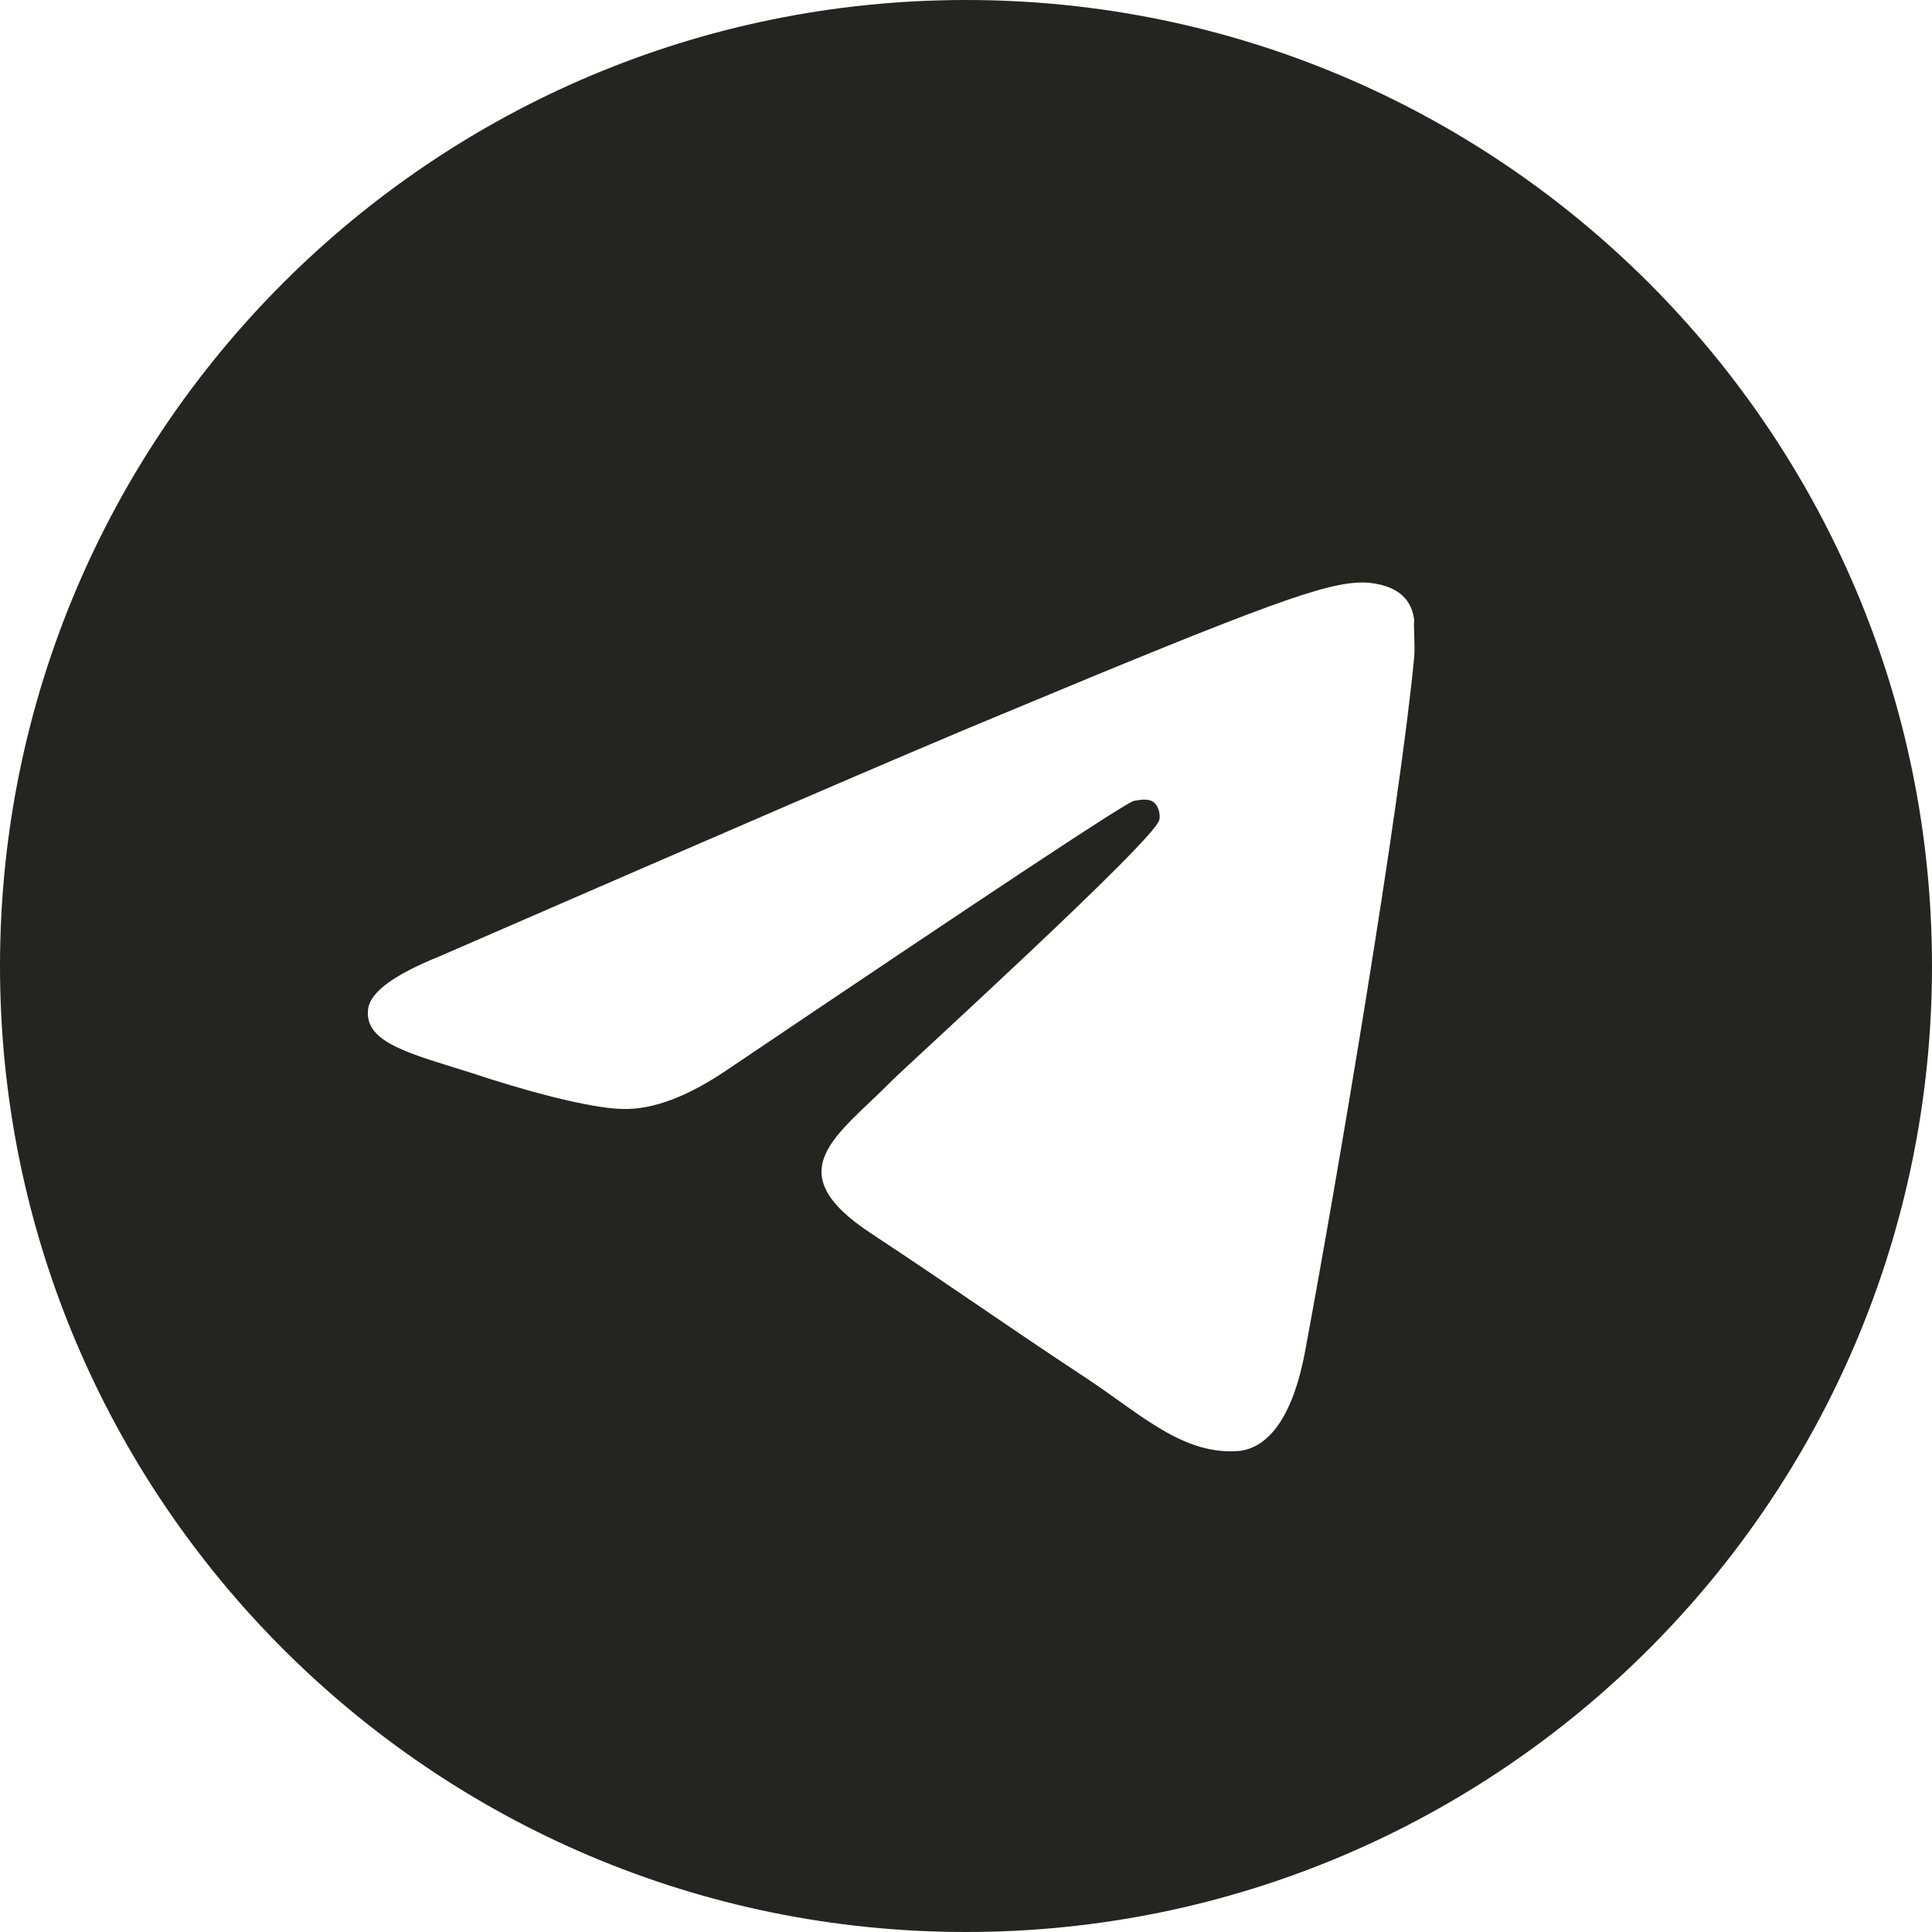
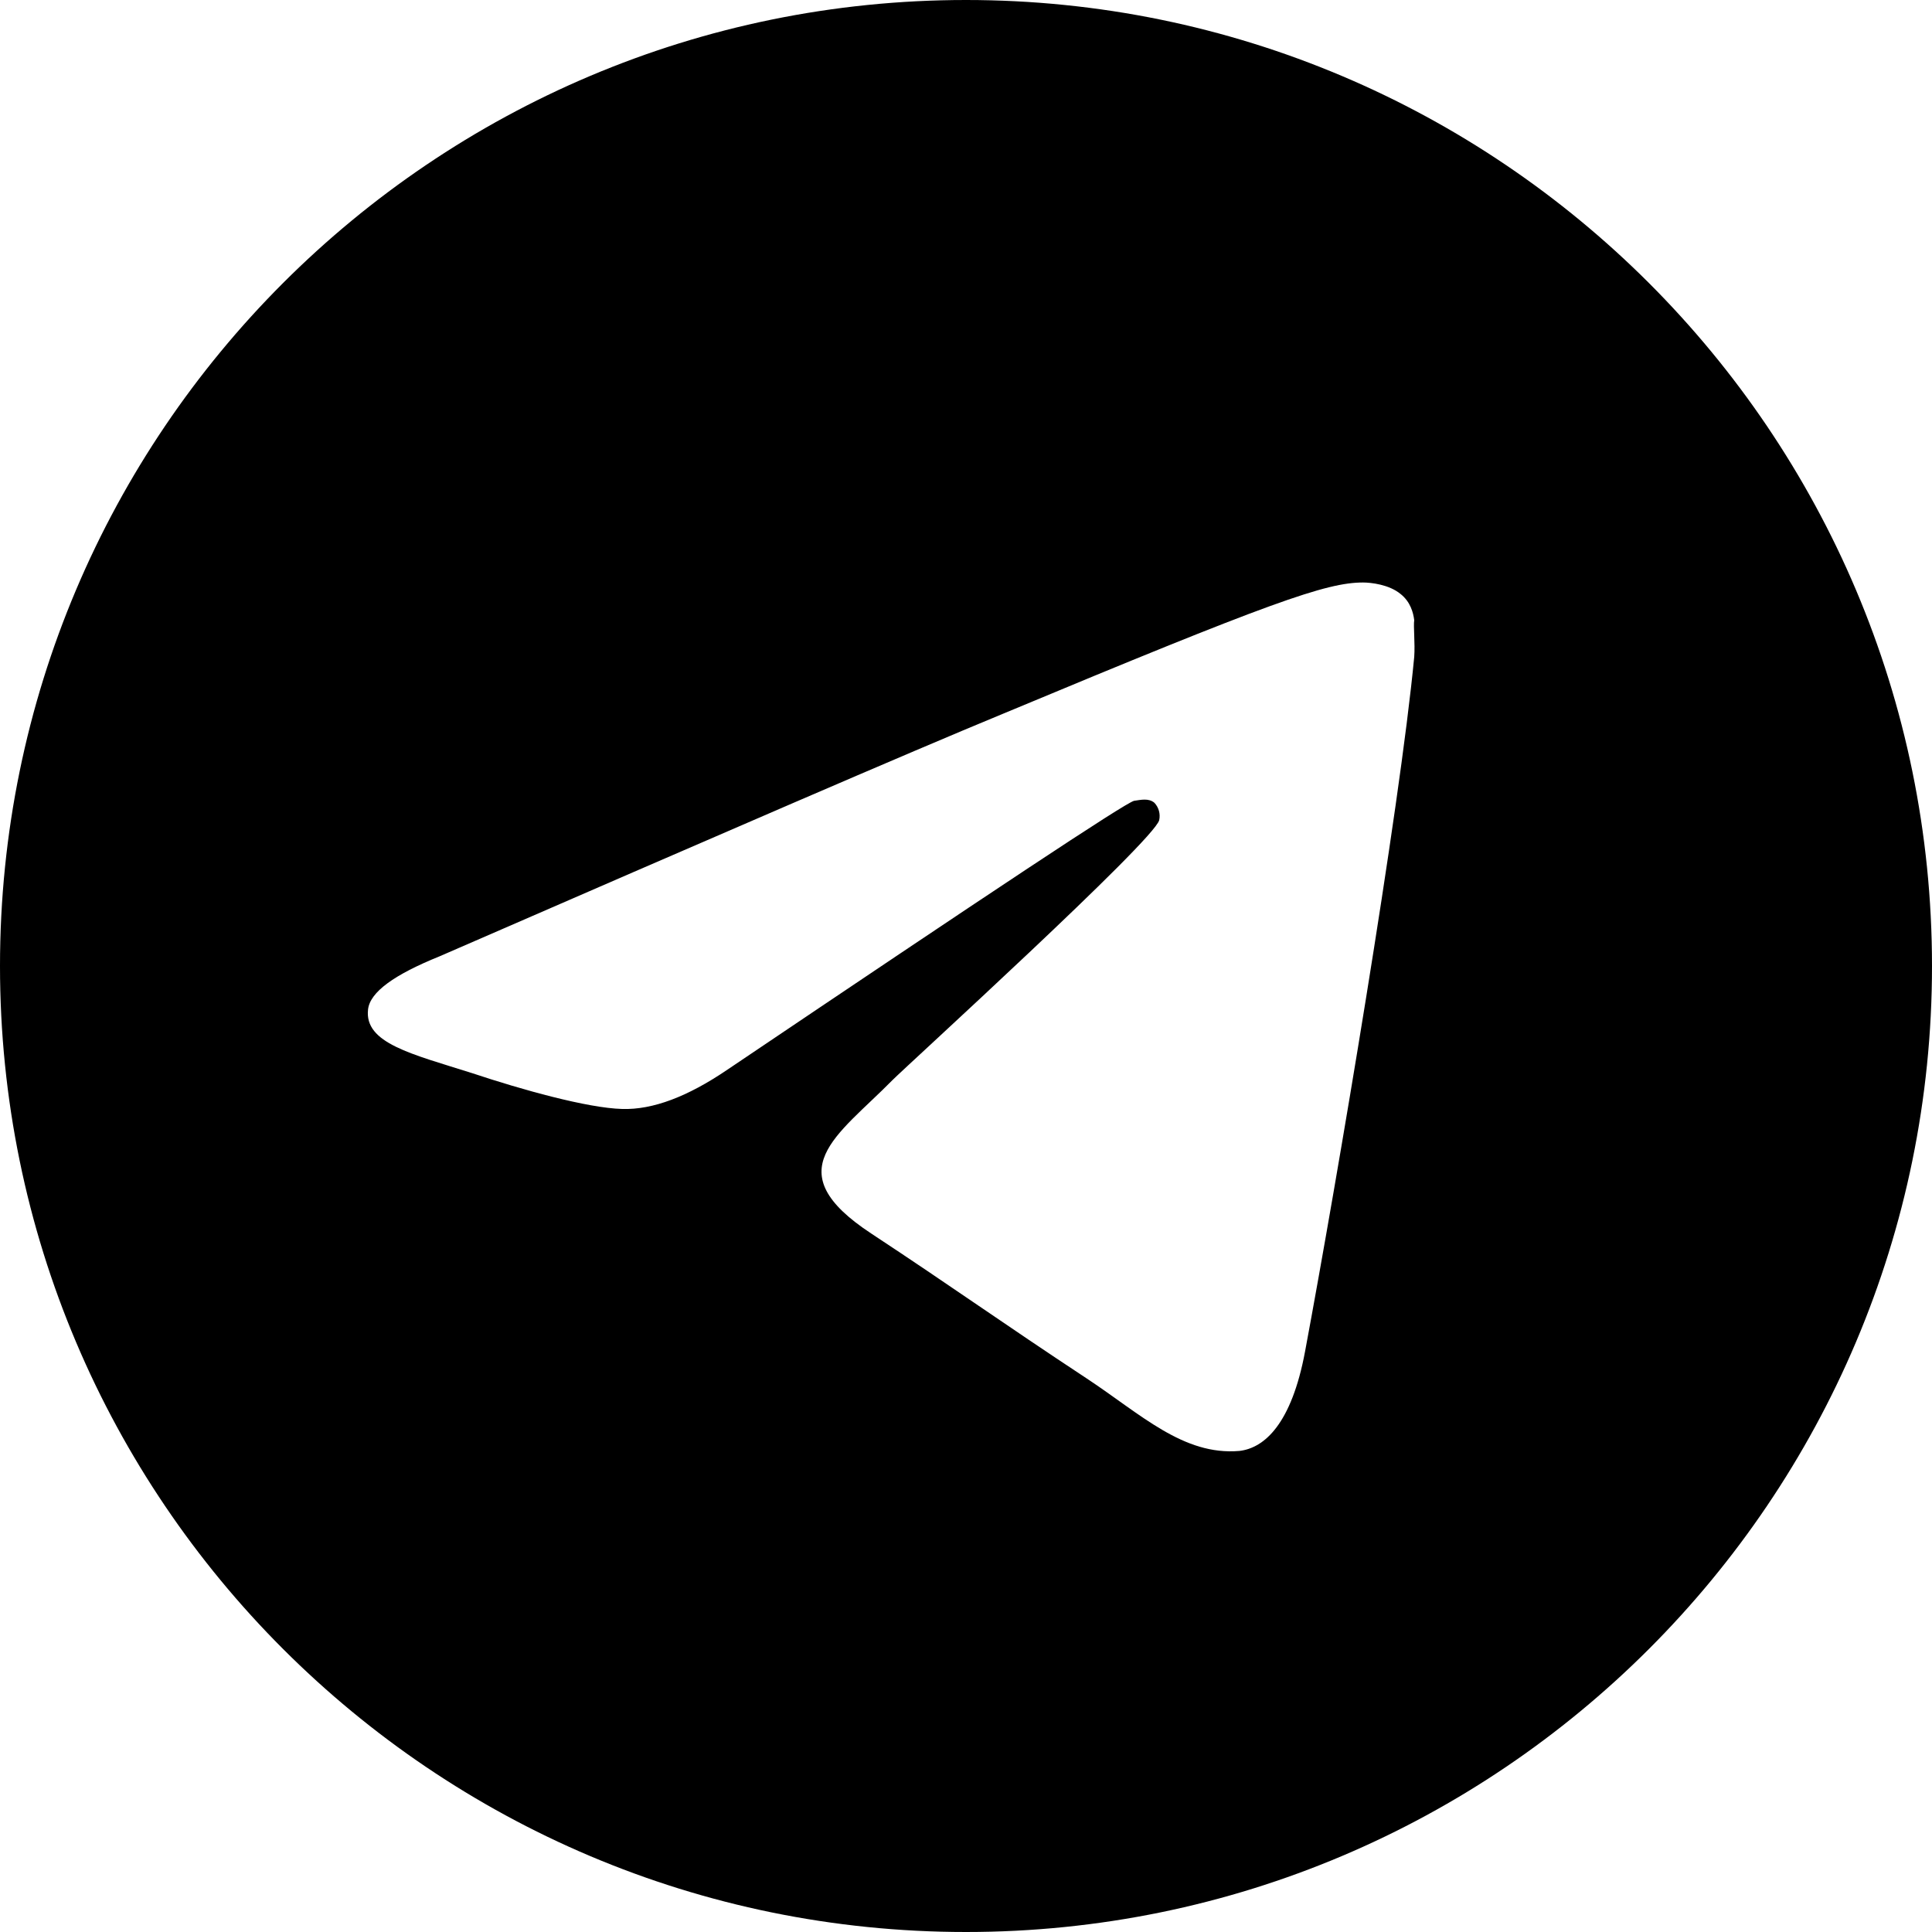
- <svg xmlns="http://www.w3.org/2000/svg" width="24" height="24" viewBox="0 0 24 24" fill="none">
-   <path d="M12 0C5.376 0 0 5.376 0 12C0 18.624 5.376 24 12 24C18.624 24 24 18.624 24 12C24 5.376 18.624 0 12 0ZM17.568 8.16C17.388 10.056 16.608 14.664 16.212 16.788C16.044 17.688 15.708 17.988 15.396 18.024C14.7 18.084 14.172 17.568 13.5 17.124C12.444 16.428 11.844 15.996 10.824 15.324C9.636 14.544 10.404 14.112 11.088 13.416C11.268 13.236 14.34 10.44 14.4 10.188C14.412 10.152 14.412 10.044 14.34 9.972C14.268 9.912 14.172 9.936 14.088 9.948C13.98 9.972 12.3 11.088 9.024 13.296C8.544 13.62 8.112 13.788 7.728 13.776C7.296 13.764 6.48 13.536 5.868 13.332C5.112 13.092 4.524 12.96 4.572 12.54C4.596 12.324 4.896 12.108 5.46 11.88C8.964 10.356 11.292 9.348 12.456 8.868C15.792 7.476 16.476 7.236 16.932 7.236C17.028 7.236 17.256 7.26 17.4 7.38C17.52 7.476 17.556 7.608 17.568 7.704C17.556 7.776 17.58 7.992 17.568 8.16Z" fill="#252420" />
+ <svg xmlns="http://www.w3.org/2000/svg" width="24" height="24" fill="none">
+   <path d="M12 0C5.376 0 0 5.376 0 12s5.376 12 12 12 12-5.376 12-12S18.624 0 12 0Zm5.568 8.16c-.18 1.896-.96 6.504-1.356 8.628-.168.9-.504 1.2-.816 1.236-.696.06-1.224-.456-1.896-.9-1.056-.696-1.656-1.128-2.676-1.8-1.188-.78-.42-1.212.264-1.908.18-.18 3.252-2.976 3.312-3.228a.24.24 0 0 0-.06-.216c-.072-.06-.168-.036-.252-.024-.108.024-1.788 1.14-5.064 3.348-.48.324-.912.492-1.296.48-.432-.012-1.248-.24-1.86-.444-.756-.24-1.344-.372-1.296-.792.024-.216.324-.432.888-.66 3.504-1.524 5.832-2.532 6.996-3.012 3.336-1.392 4.02-1.632 4.476-1.632.096 0 .324.024.468.144.12.096.156.228.168.324-.012.072.012.288 0 .456Z" fill="currentColor" />
</svg>
